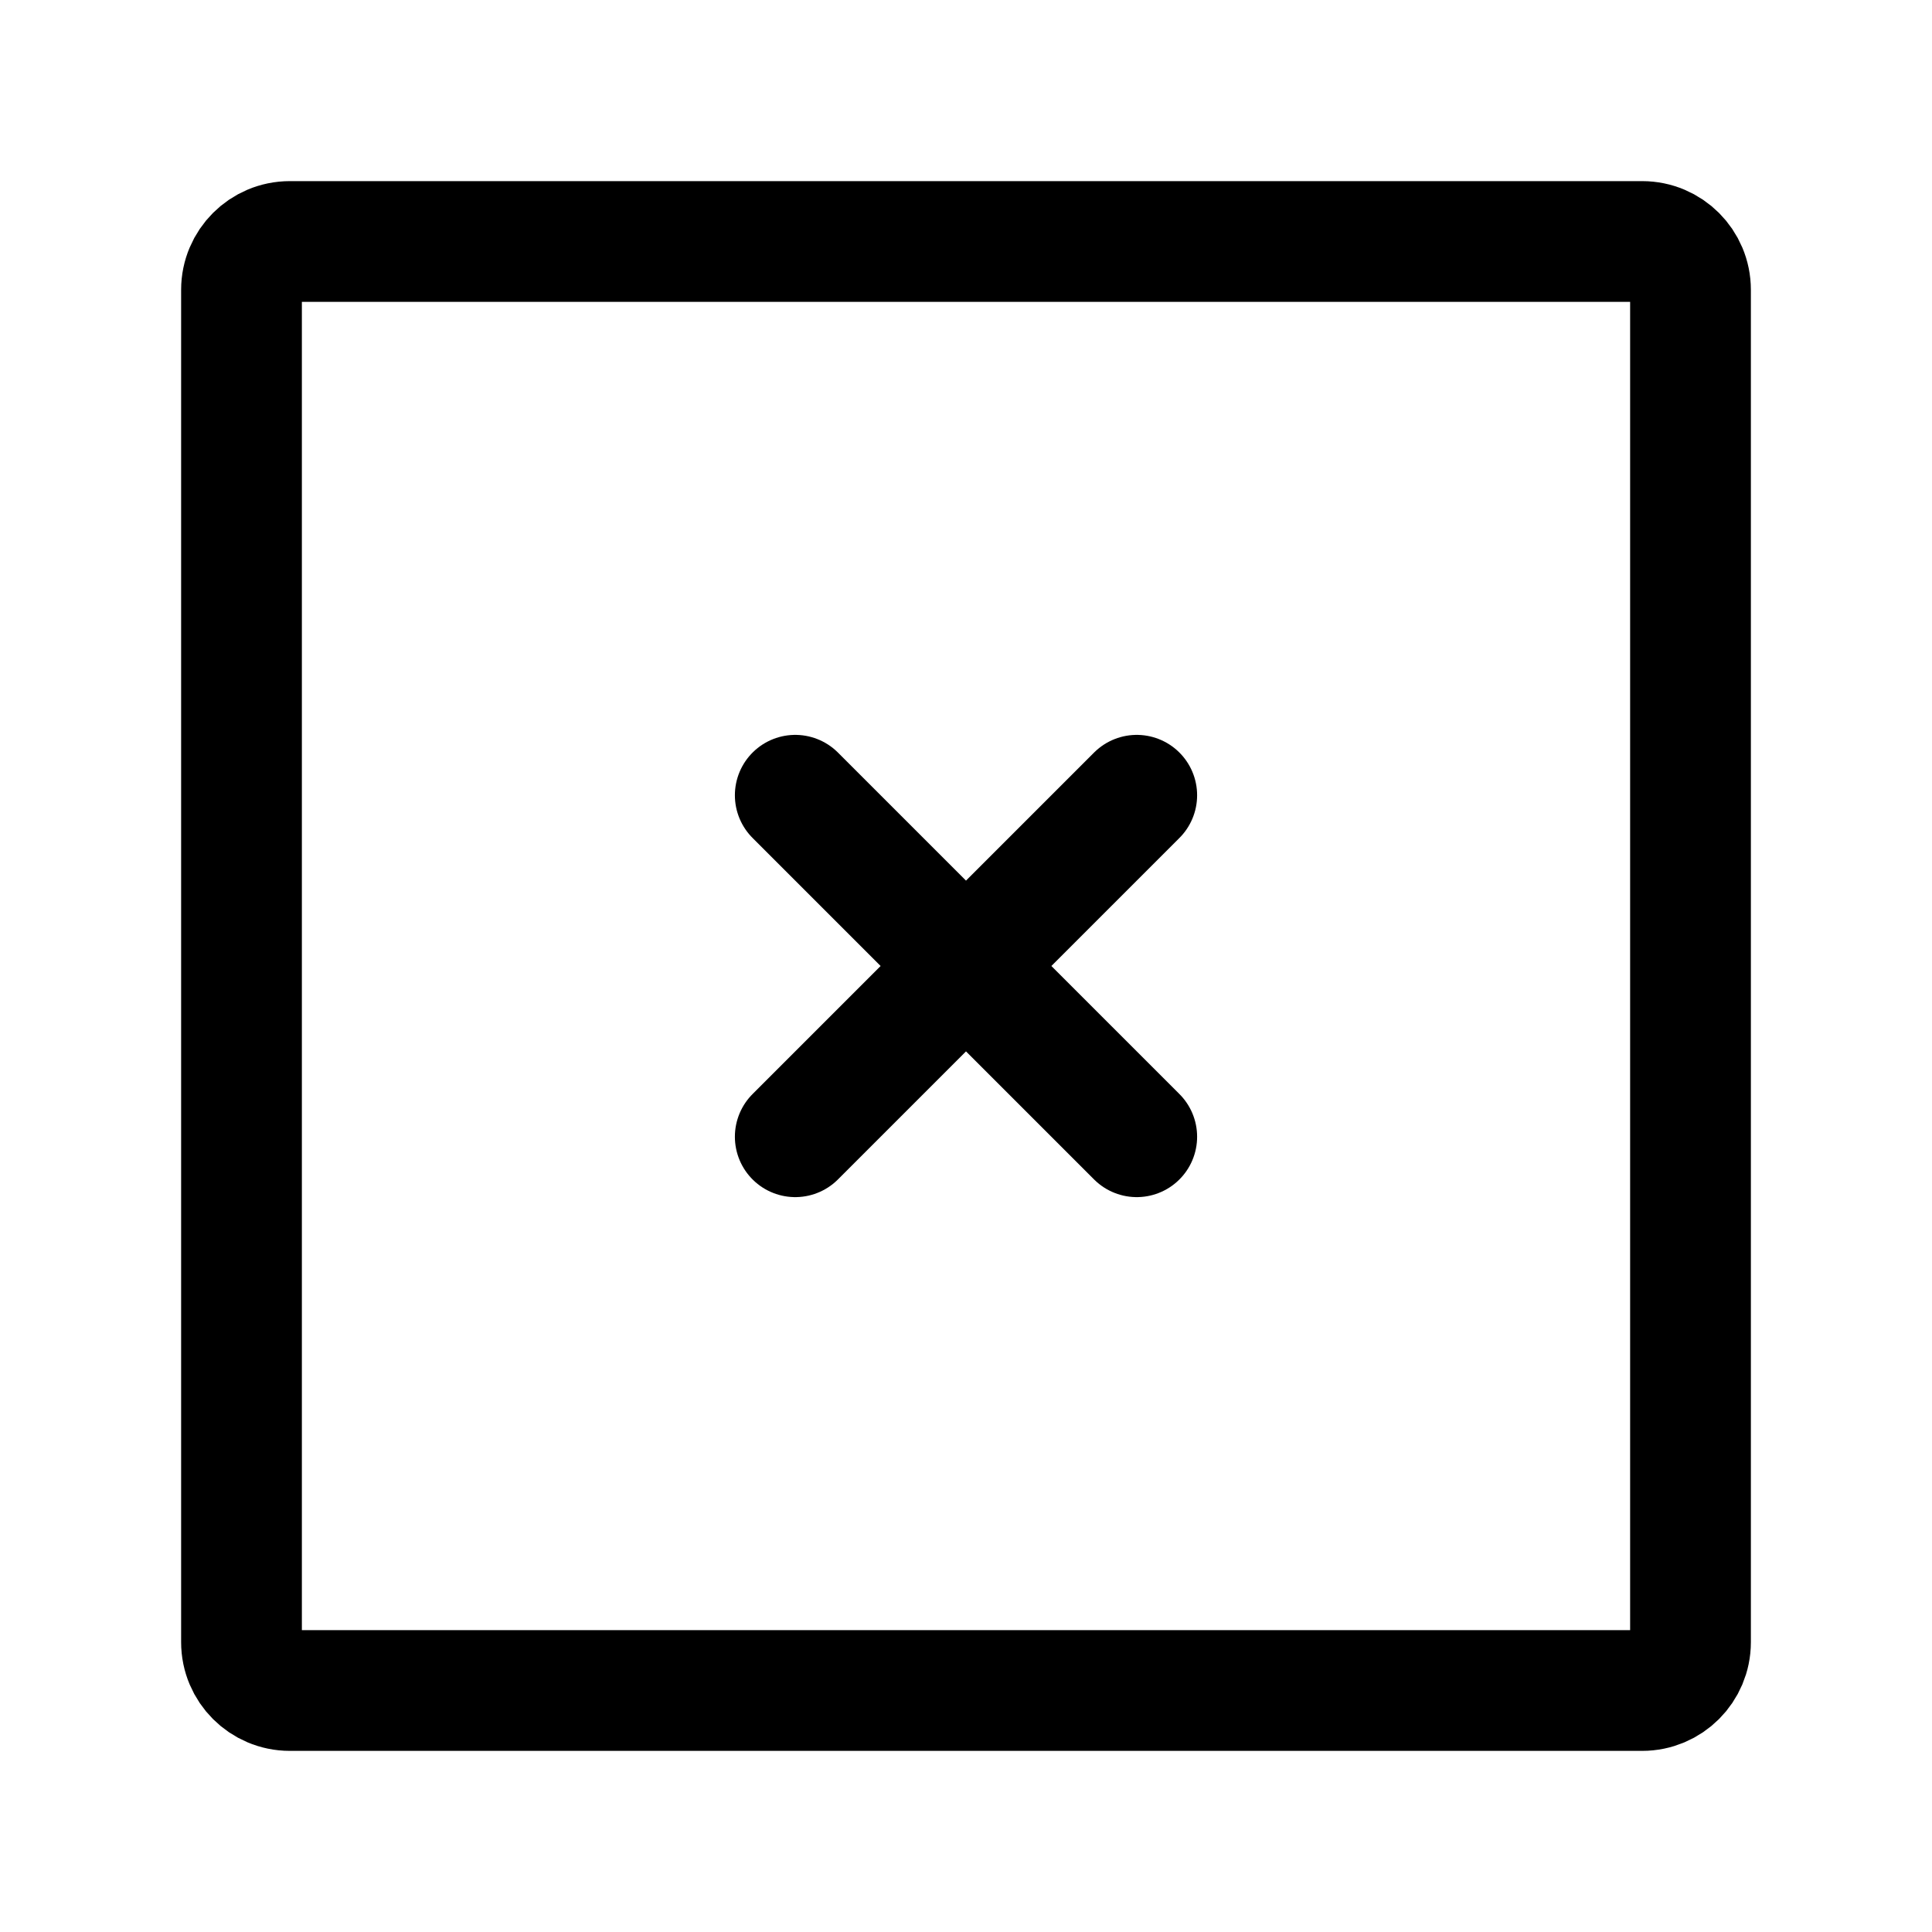
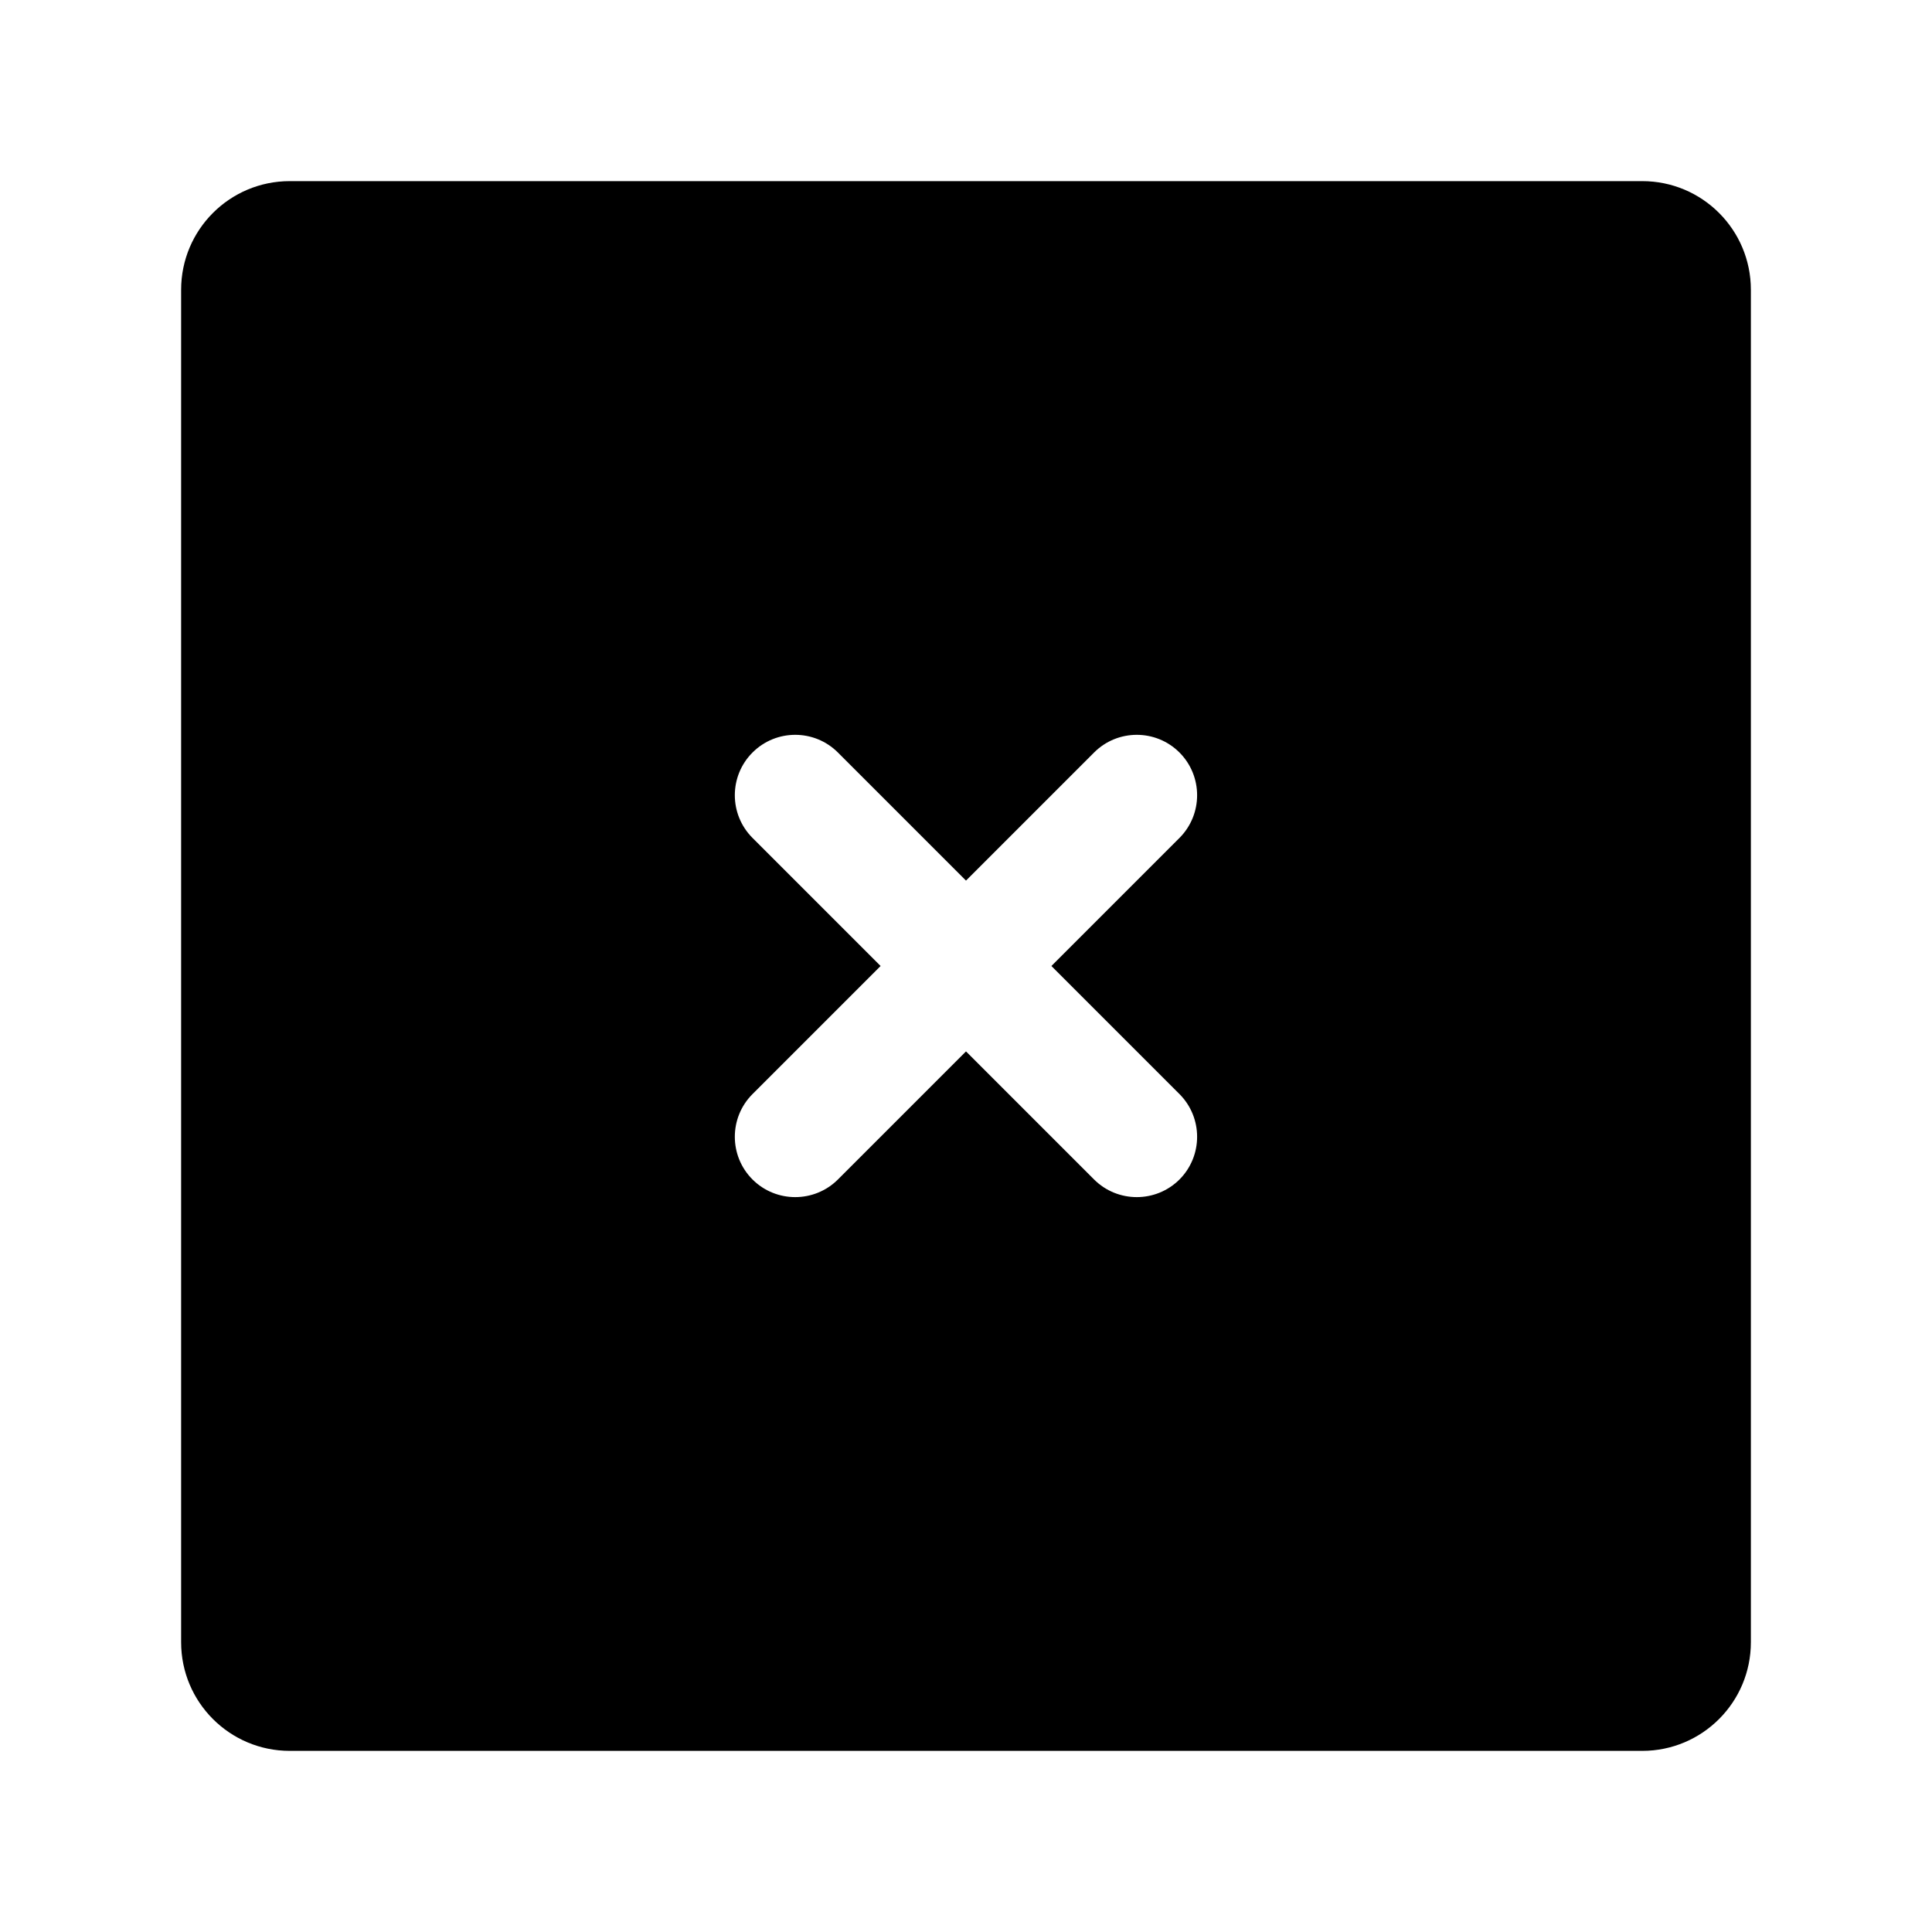
- <svg xmlns="http://www.w3.org/2000/svg" width="24" height="24" stroke-width="1.5" viewBox="0 0 24 24" fill="none">
-   <path d="M9.879 14.121L12 12M14.121 9.879L12 12M12 12L9.879 9.879M12 12L14.121 14.121" stroke="currentColor" stroke-linecap="round" stroke-linejoin="round" />
-   <path d="M21 3.6V20.4C21 20.731 20.731 21 20.4 21H3.6C3.269 21 3 20.731 3 20.4V3.6C3 3.269 3.269 3 3.6 3H20.4C20.731 3 21 3.269 21 3.6Z" stroke="currentColor" stroke-linecap="round" stroke-linejoin="round" />
+ <svg xmlns="http://www.w3.org/2000/svg" width="24" height="24" viewBox="0 0 24 24" fill="none">
+   <path fill-rule="evenodd" clip-rule="evenodd" d="M3.6 2.25C2.854 2.25 2.25 2.854 2.25 3.6V20.4C2.25 21.146 2.854 21.75 3.6 21.75H20.4C21.146 21.75 21.75 21.146 21.75 20.4V3.6C21.75 2.854 21.146 2.25 20.4 2.25H3.6ZM10.409 9.348C10.116 9.055 9.641 9.055 9.348 9.348C9.055 9.641 9.055 10.116 9.348 10.409L10.939 12L9.348 13.591C9.055 13.884 9.055 14.359 9.348 14.652C9.641 14.944 10.116 14.944 10.409 14.652L12 13.061L13.591 14.652C13.884 14.944 14.359 14.944 14.652 14.652C14.944 14.359 14.944 13.884 14.652 13.591L13.061 12L14.652 10.409C14.944 10.116 14.944 9.641 14.652 9.348C14.359 9.055 13.884 9.055 13.591 9.348L12 10.939L10.409 9.348Z" fill="currentColor" />
</svg>
